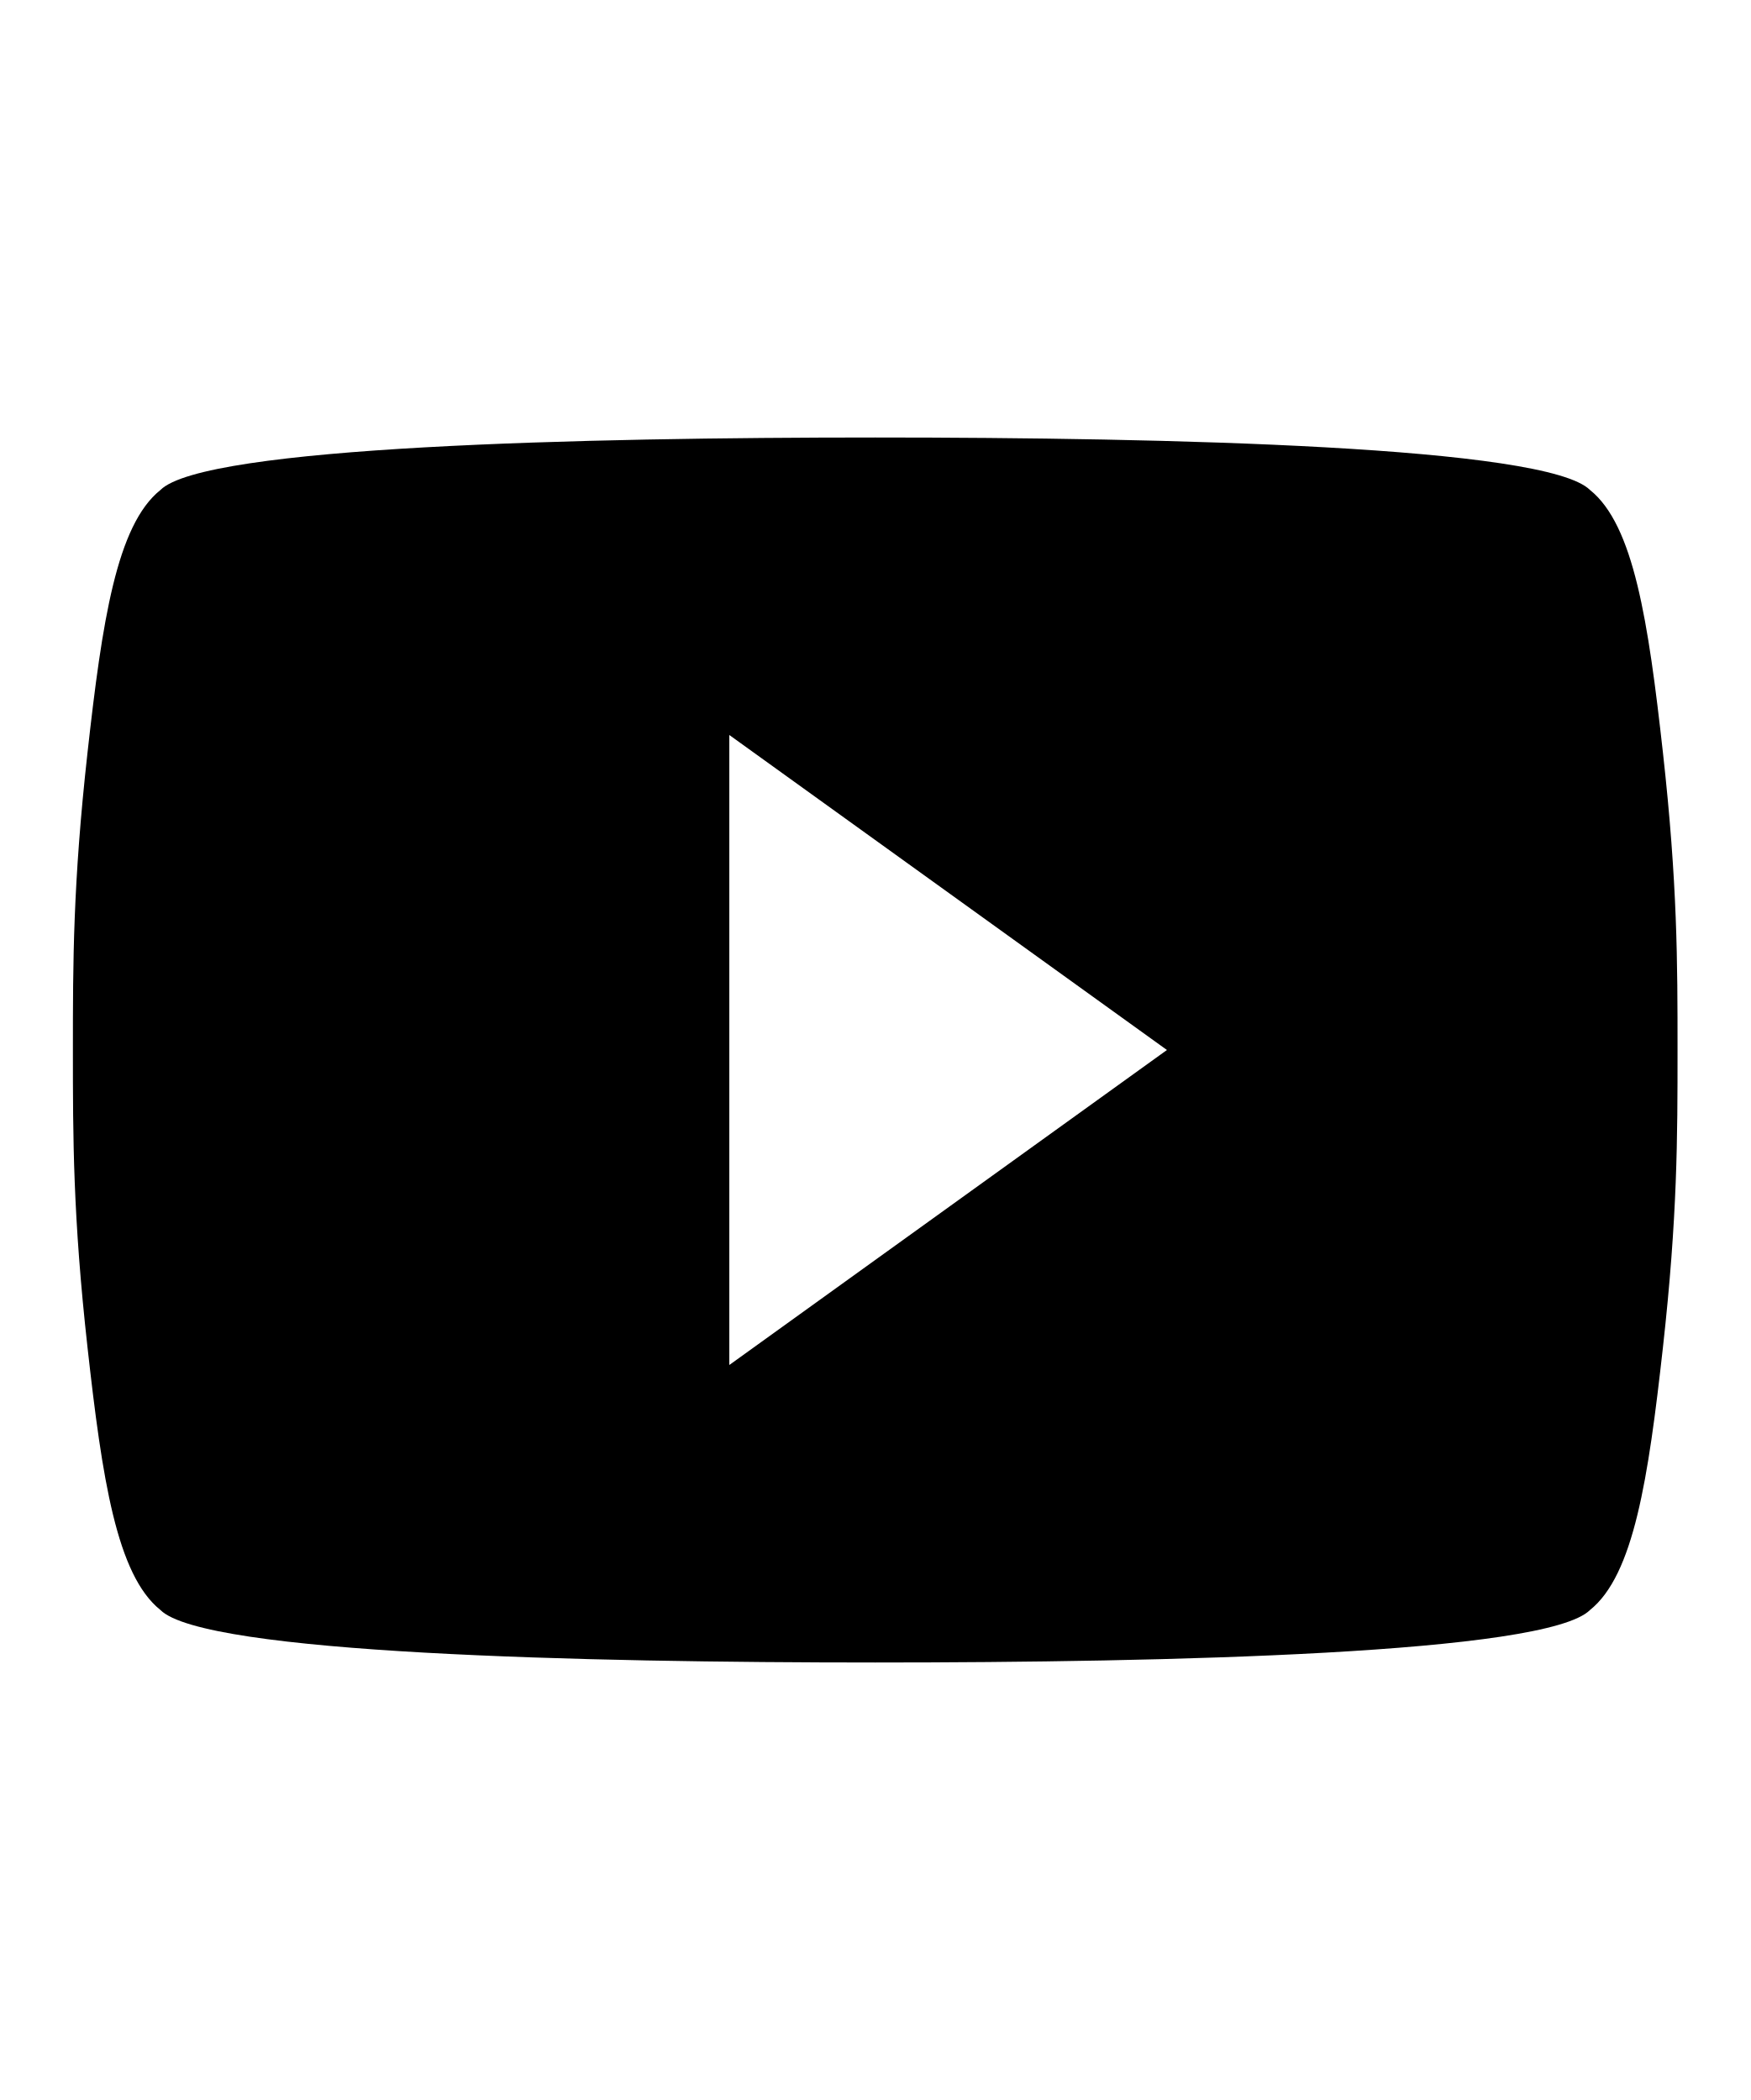
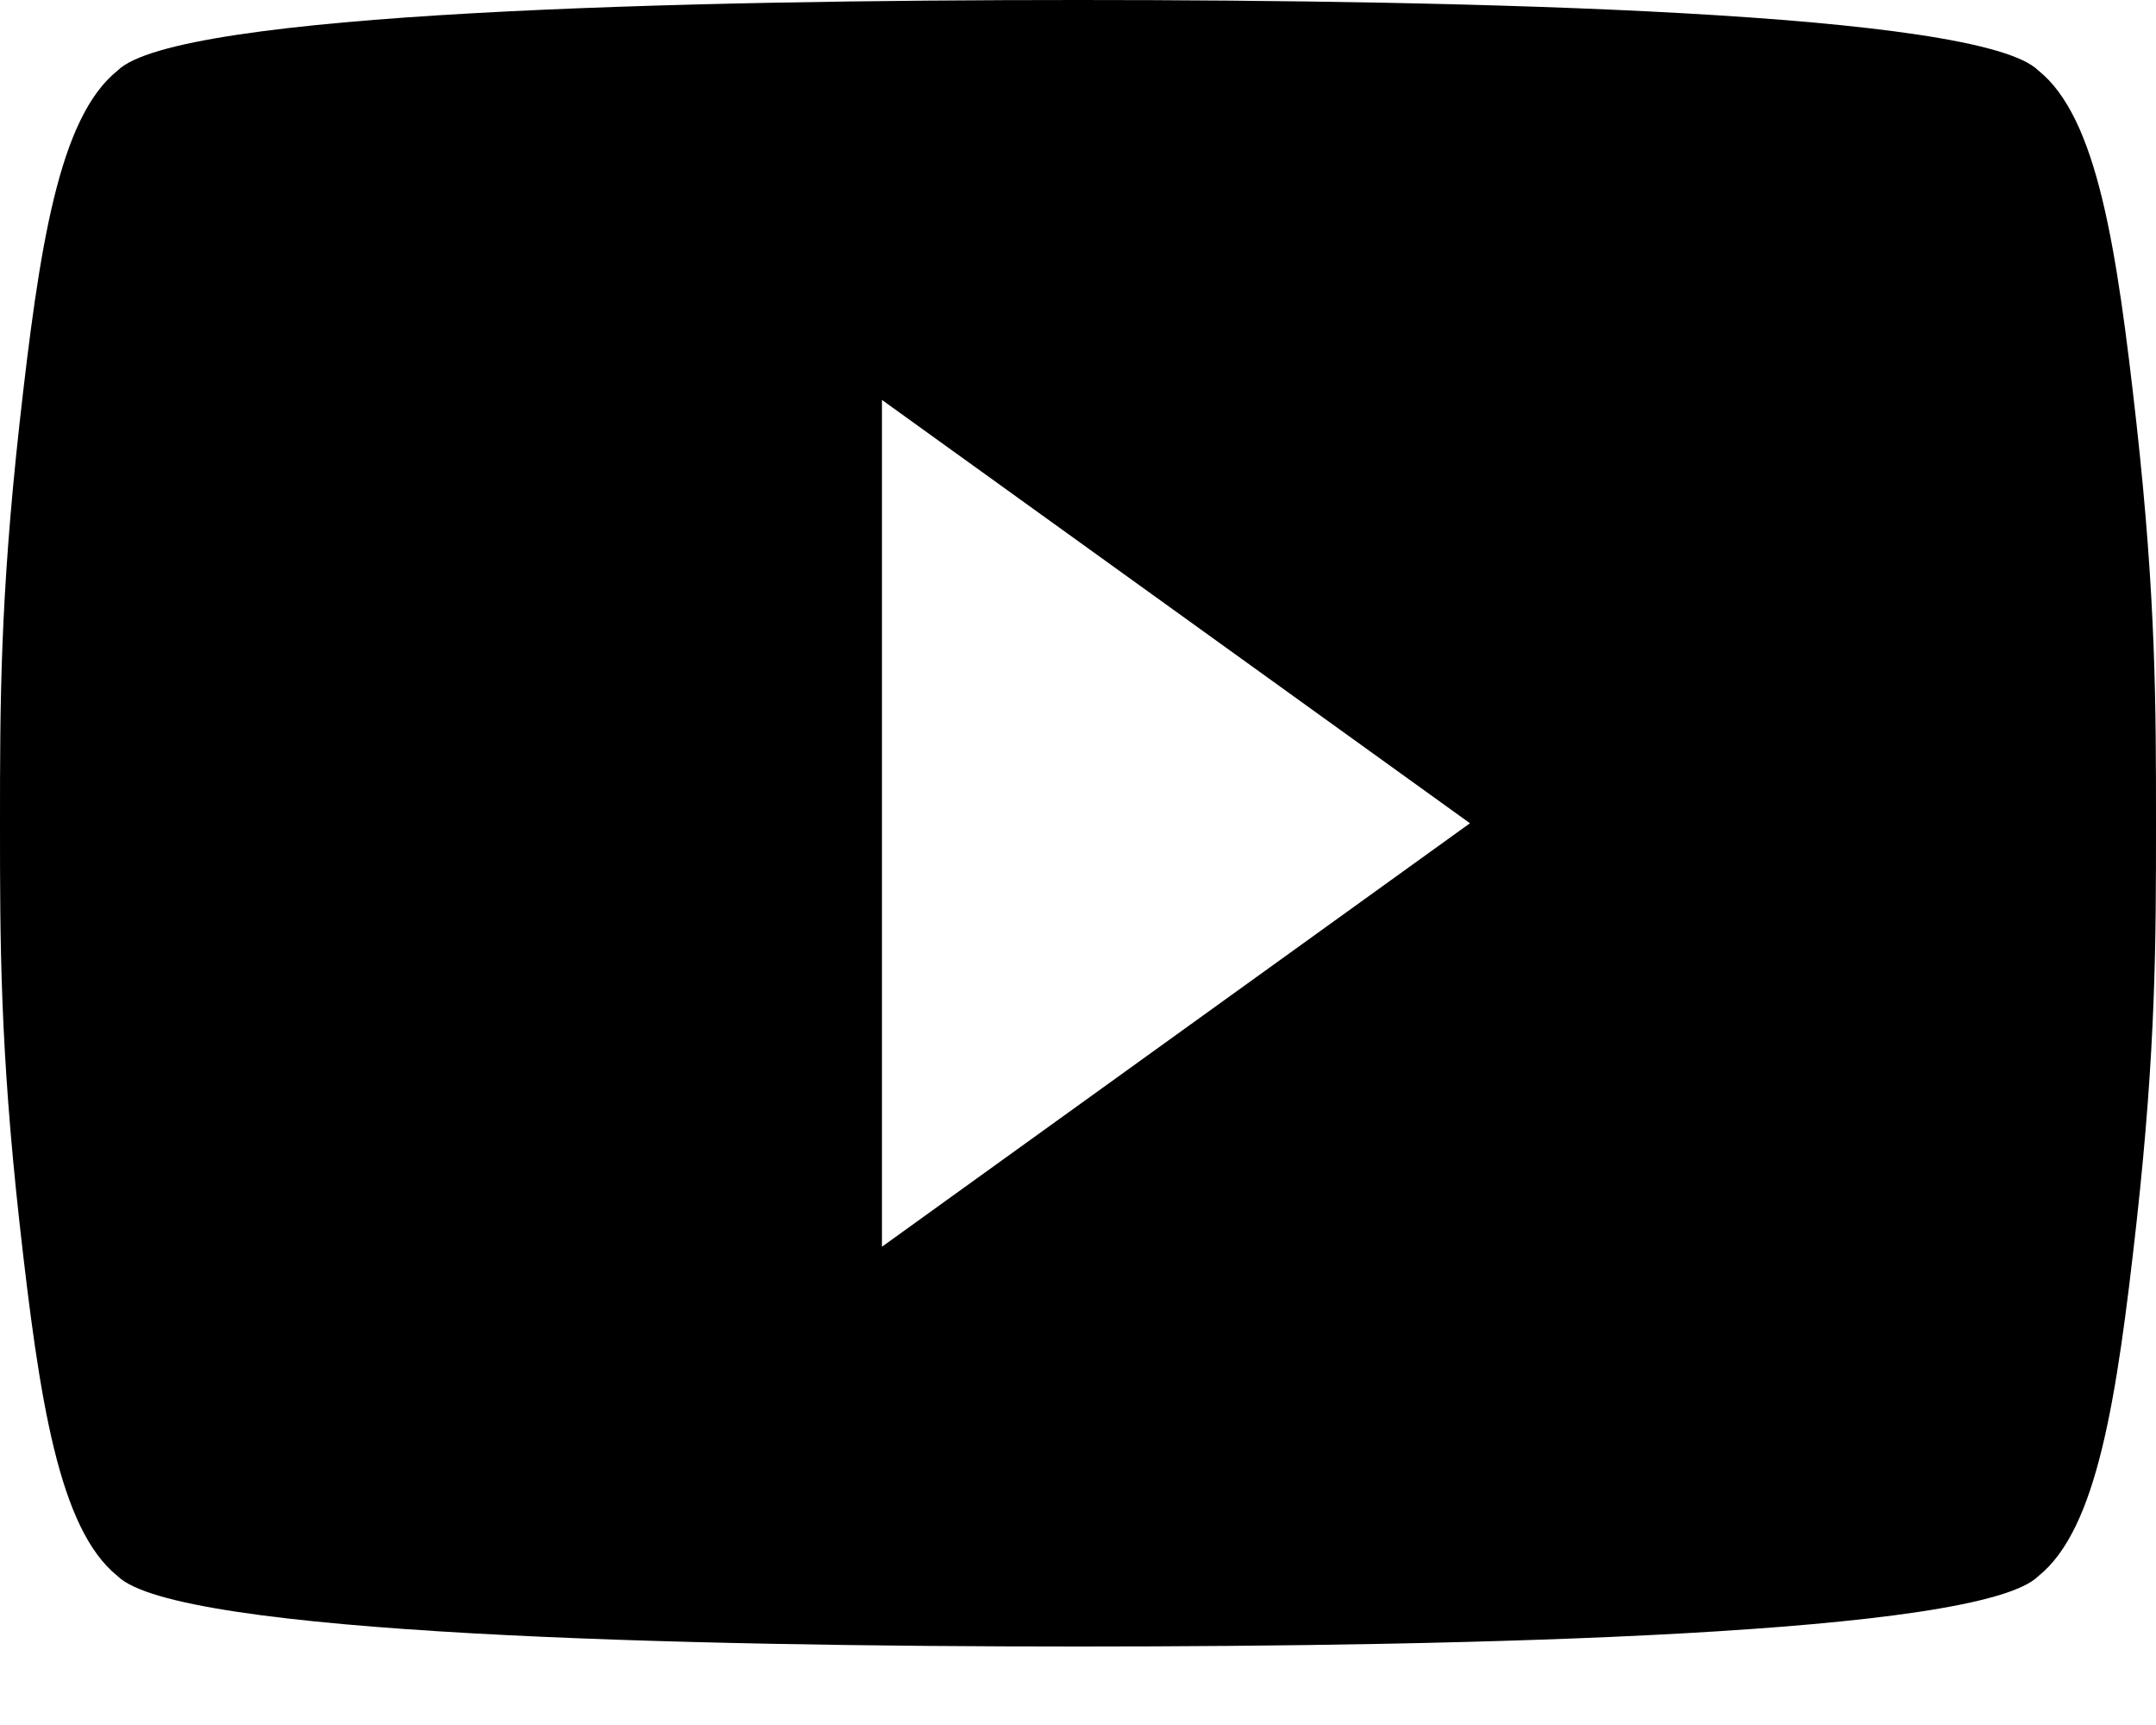
- <svg xmlns="http://www.w3.org/2000/svg" width="20" height="24" viewBox="0 0 20 24" fill="none">
-   <path d="M19 8.6C18.833 7.1 18.667 6 18.167 5.6C17.667 5.1 13.333 5 10 5C6.667 5 2.333 5.1 1.833 5.6C1.333 6 1.167 7.1 1 8.6C0.833 10.1 0.833 11 0.833 12C0.833 13 0.833 13.9 1 15.4C1.167 16.9 1.333 18 1.833 18.4C2.333 18.9 6.667 19 10 19C13.333 19 17.667 18.9 18.167 18.4C18.667 18 18.833 16.9 19 15.4C19.167 13.9 19.167 13 19.167 12C19.167 11 19.167 10.1 19 8.6ZM8.333 15.6V8.4L13.333 12L8.333 15.6Z" fill="black" />
+ <svg xmlns="http://www.w3.org/2000/svg" width="15" height="12" viewBox="0 0 15 12" fill="none">
+   <path d="M14.864 2.945C14.727 1.718 14.591 0.818 14.182 0.491C13.773 0.082 10.227 0 7.5 0C4.773 0 1.227 0.082 0.818 0.491C0.409 0.818 0.273 1.718 0.136 2.945C-1.21918e-08 4.173 0 4.909 0 5.727C0 6.545 -1.21918e-08 7.282 0.136 8.509C0.273 9.736 0.409 10.636 0.818 10.964C1.227 11.373 4.773 11.454 7.5 11.454C10.227 11.454 13.773 11.373 14.182 10.964C14.591 10.636 14.727 9.736 14.864 8.509C15 7.282 15 6.545 15 5.727C15 4.909 15 4.173 14.864 2.945ZM6.136 8.673V2.782L10.227 5.727L6.136 8.673Z" fill="black" />
</svg>
